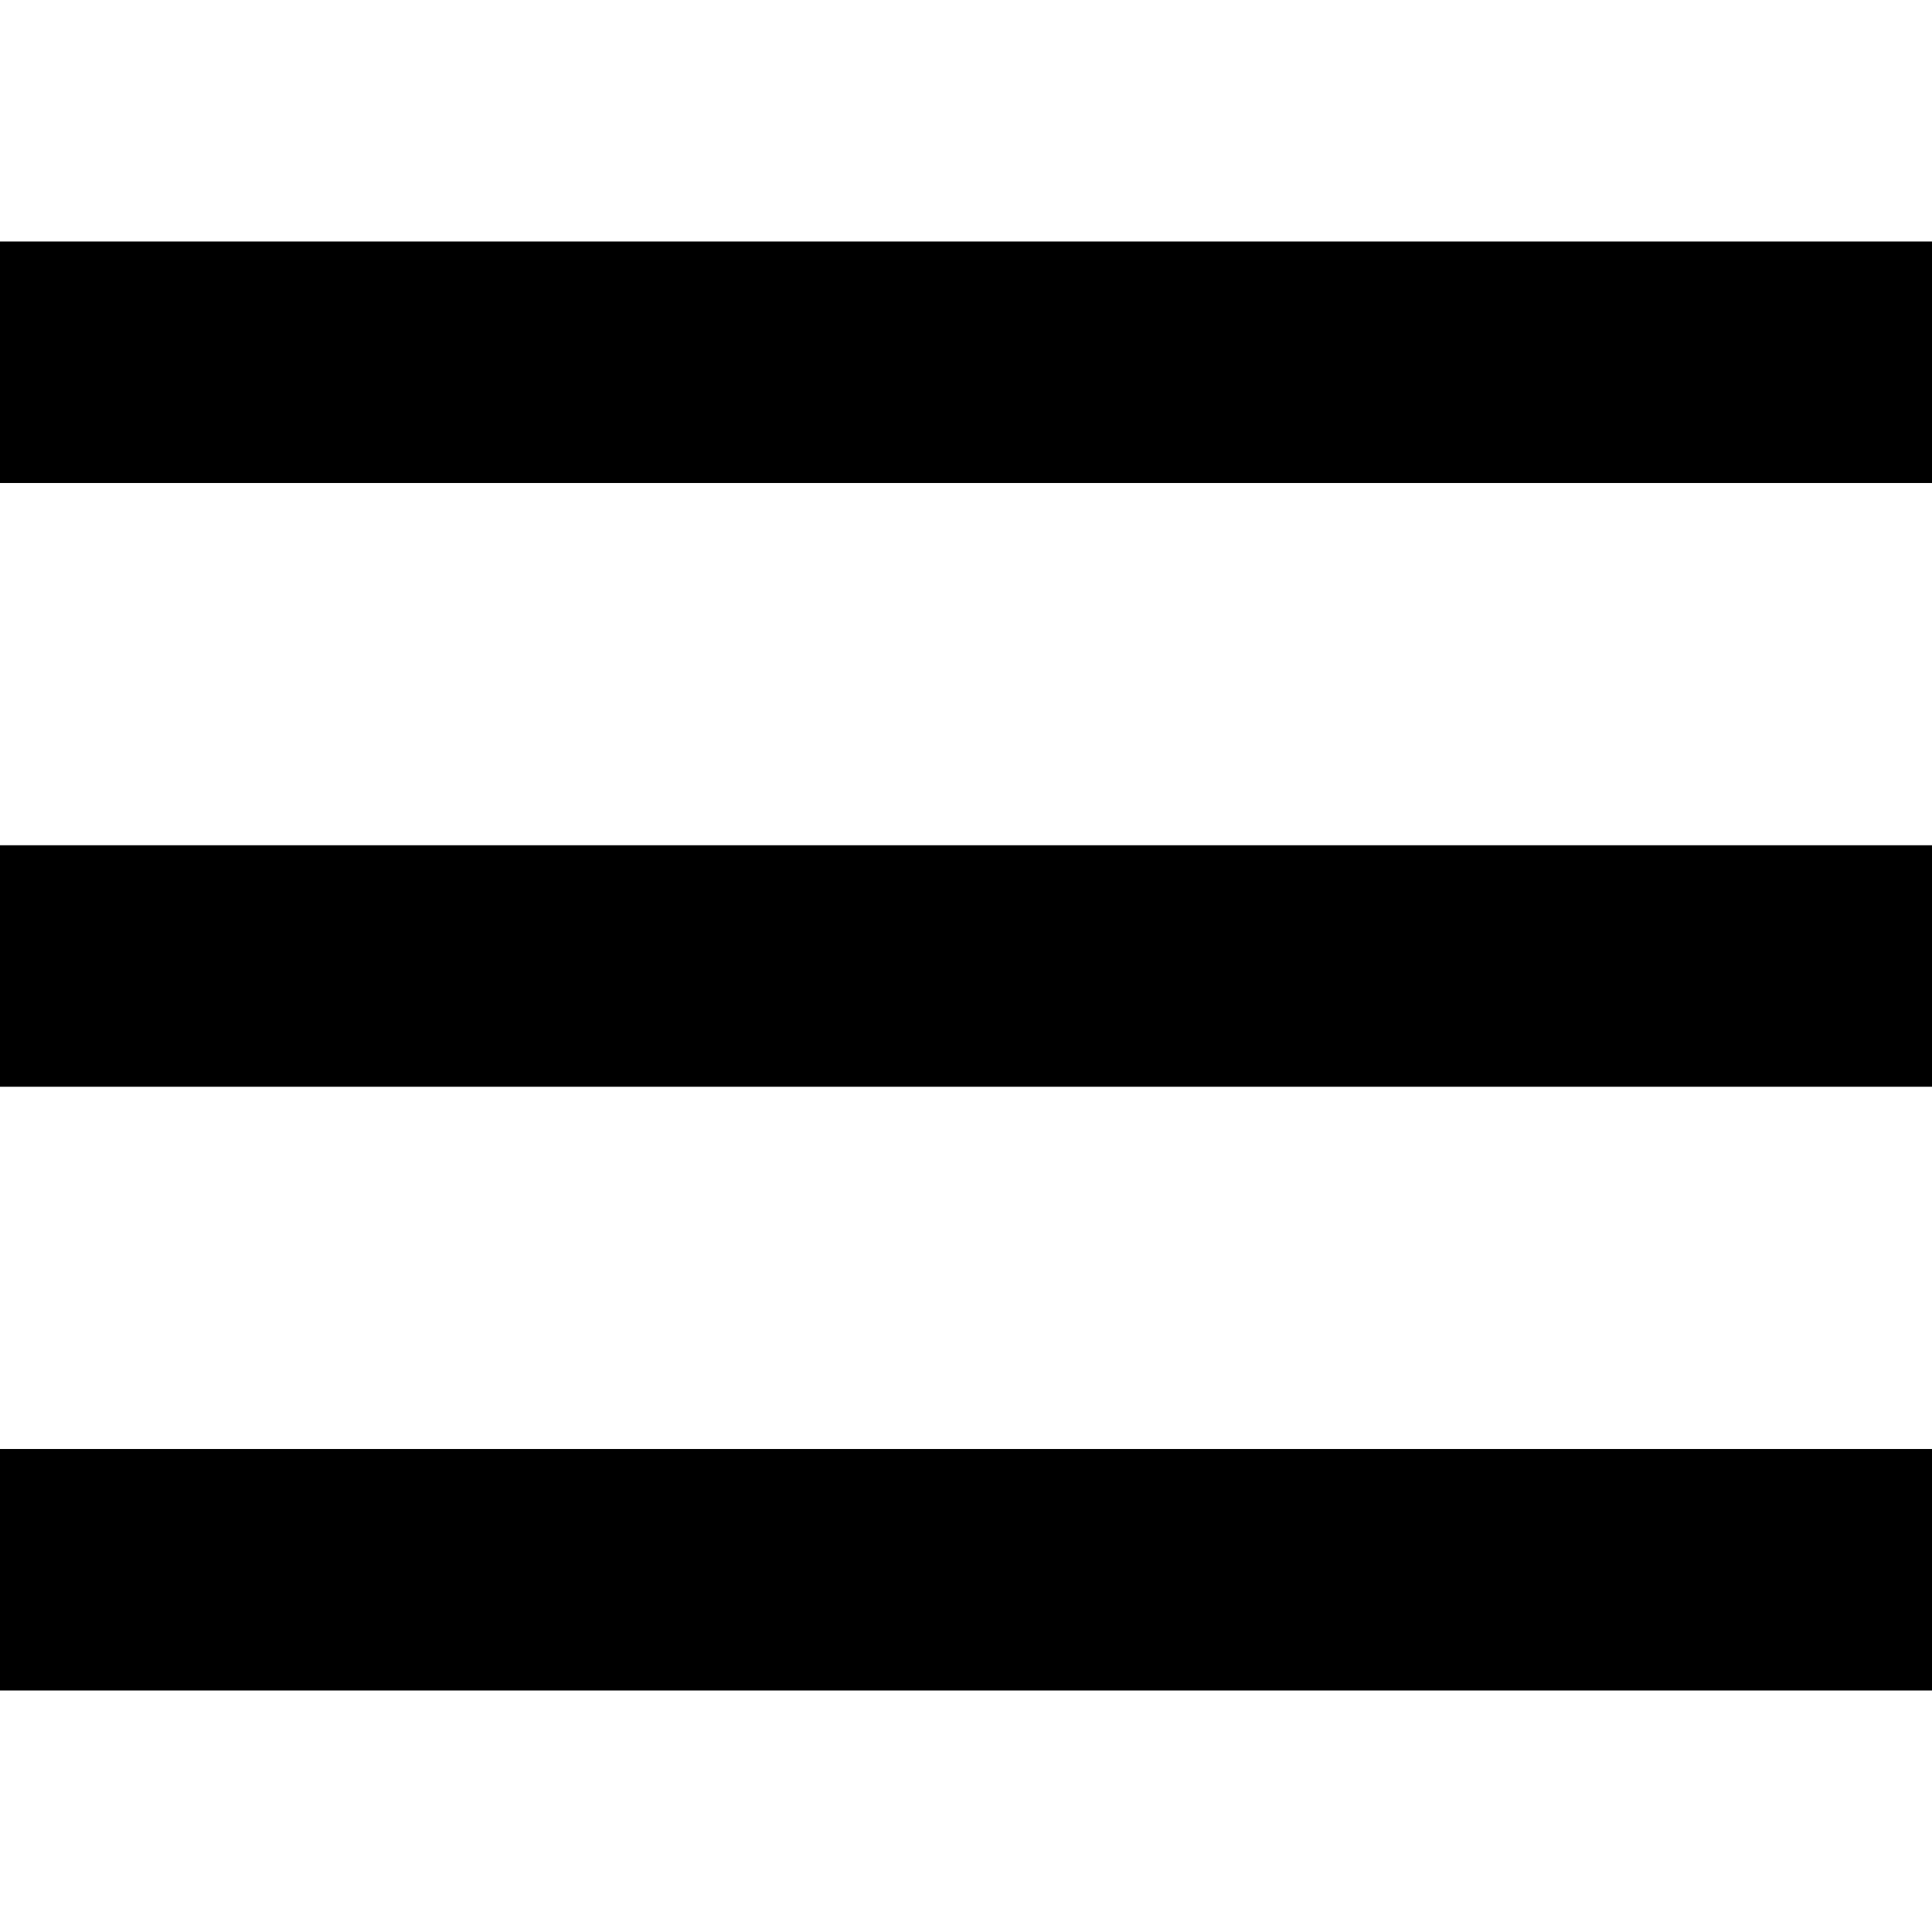
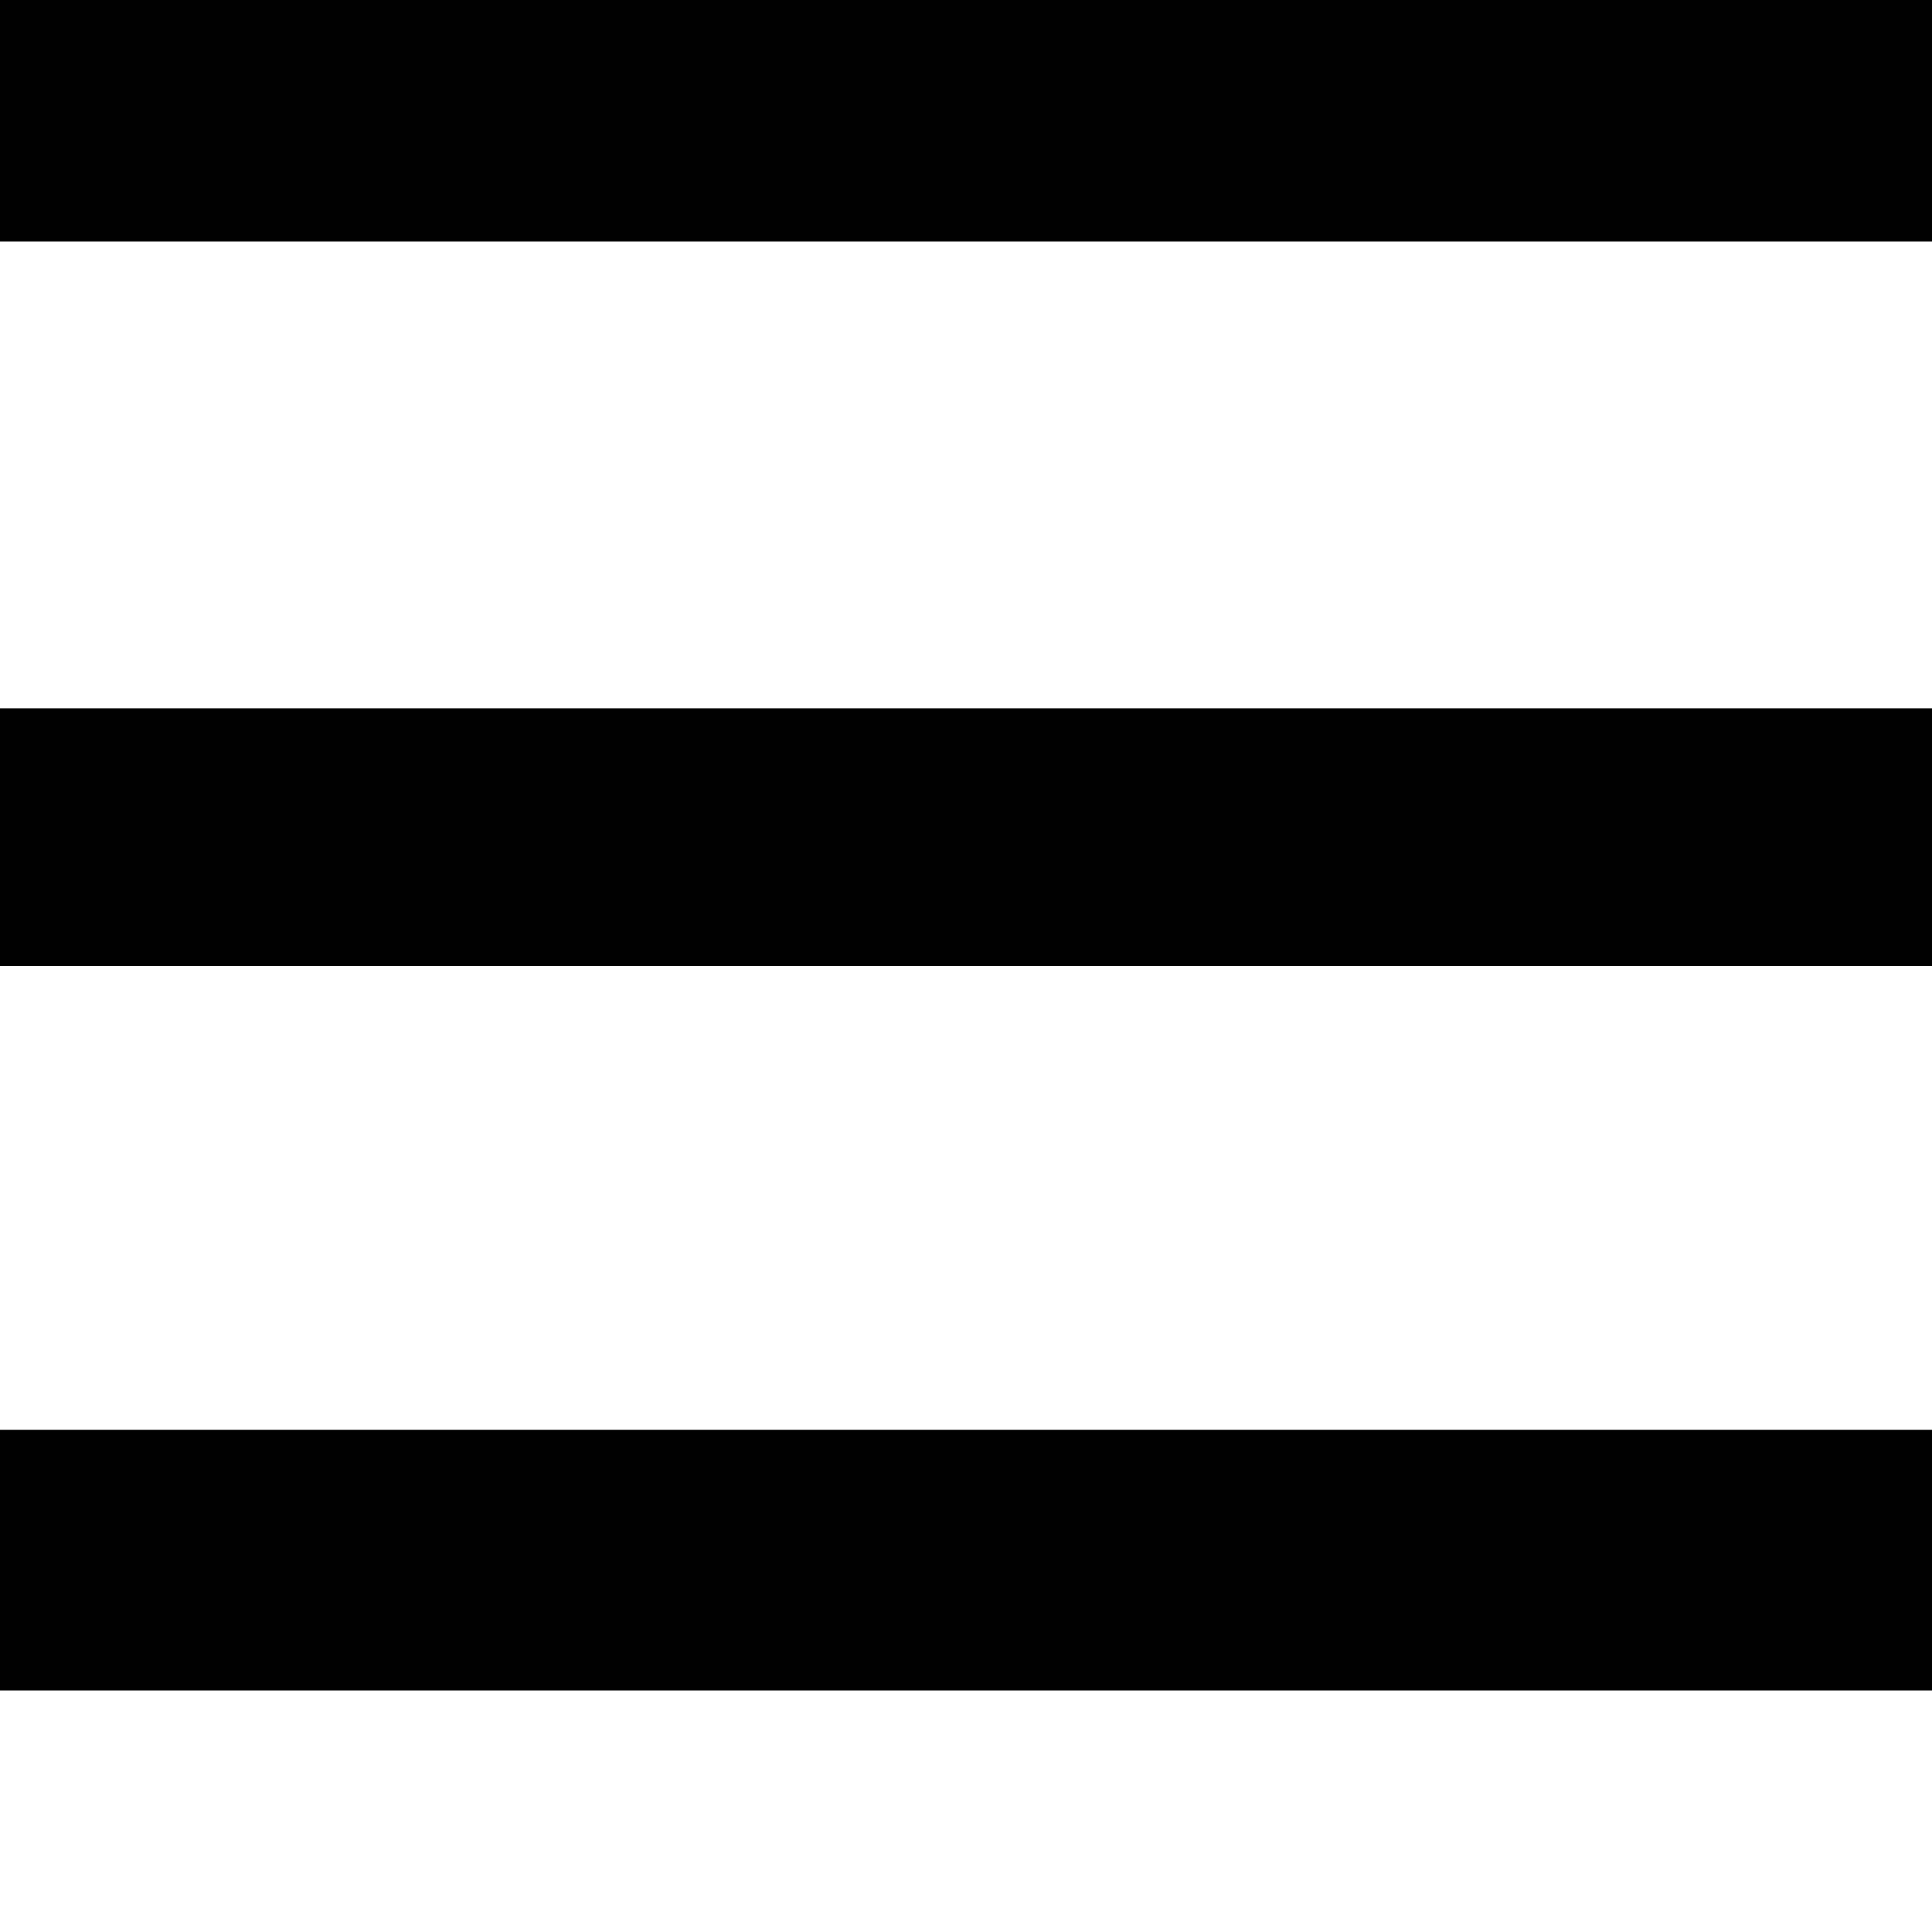
- <svg xmlns="http://www.w3.org/2000/svg" width="16px" height="16px" viewBox="0 0 16 16" version="1.1">
-   <defs />
-   <g id="Page-1" stroke="none" stroke-width="1" fill="none" fill-rule="evenodd">
-     <g id="Bounds" fill="#000000">
-       <g id="Rectangle-path-+-Rectangle-path-+-Rectangle-path-=-Menu" transform="translate(0, 2)">
-         <rect id="Rectangle-path" x="0" y="10" width="16" height="2" />
-         <rect id="Rectangle-path" x="0" y="5" width="16" height="2" />
-         <rect id="Rectangle-path" x="0" y="0" width="16" height="2" />
-       </g>
-     </g>
-   </g>
+ <svg xmlns="http://www.w3.org/2000/svg" version="1.1" id="Layer_1" x="0px" y="0px" viewBox="0 0 512 512" enable-background="new 0 0 512 512" xml:space="preserve">
+   <rect fill="#010101" width="512" height="64" />
+   <rect y="187.7" fill="#010101" width="512" height="68.3" />
+   <rect y="378.9" fill="#010101" width="512" height="69.1" />
</svg>
